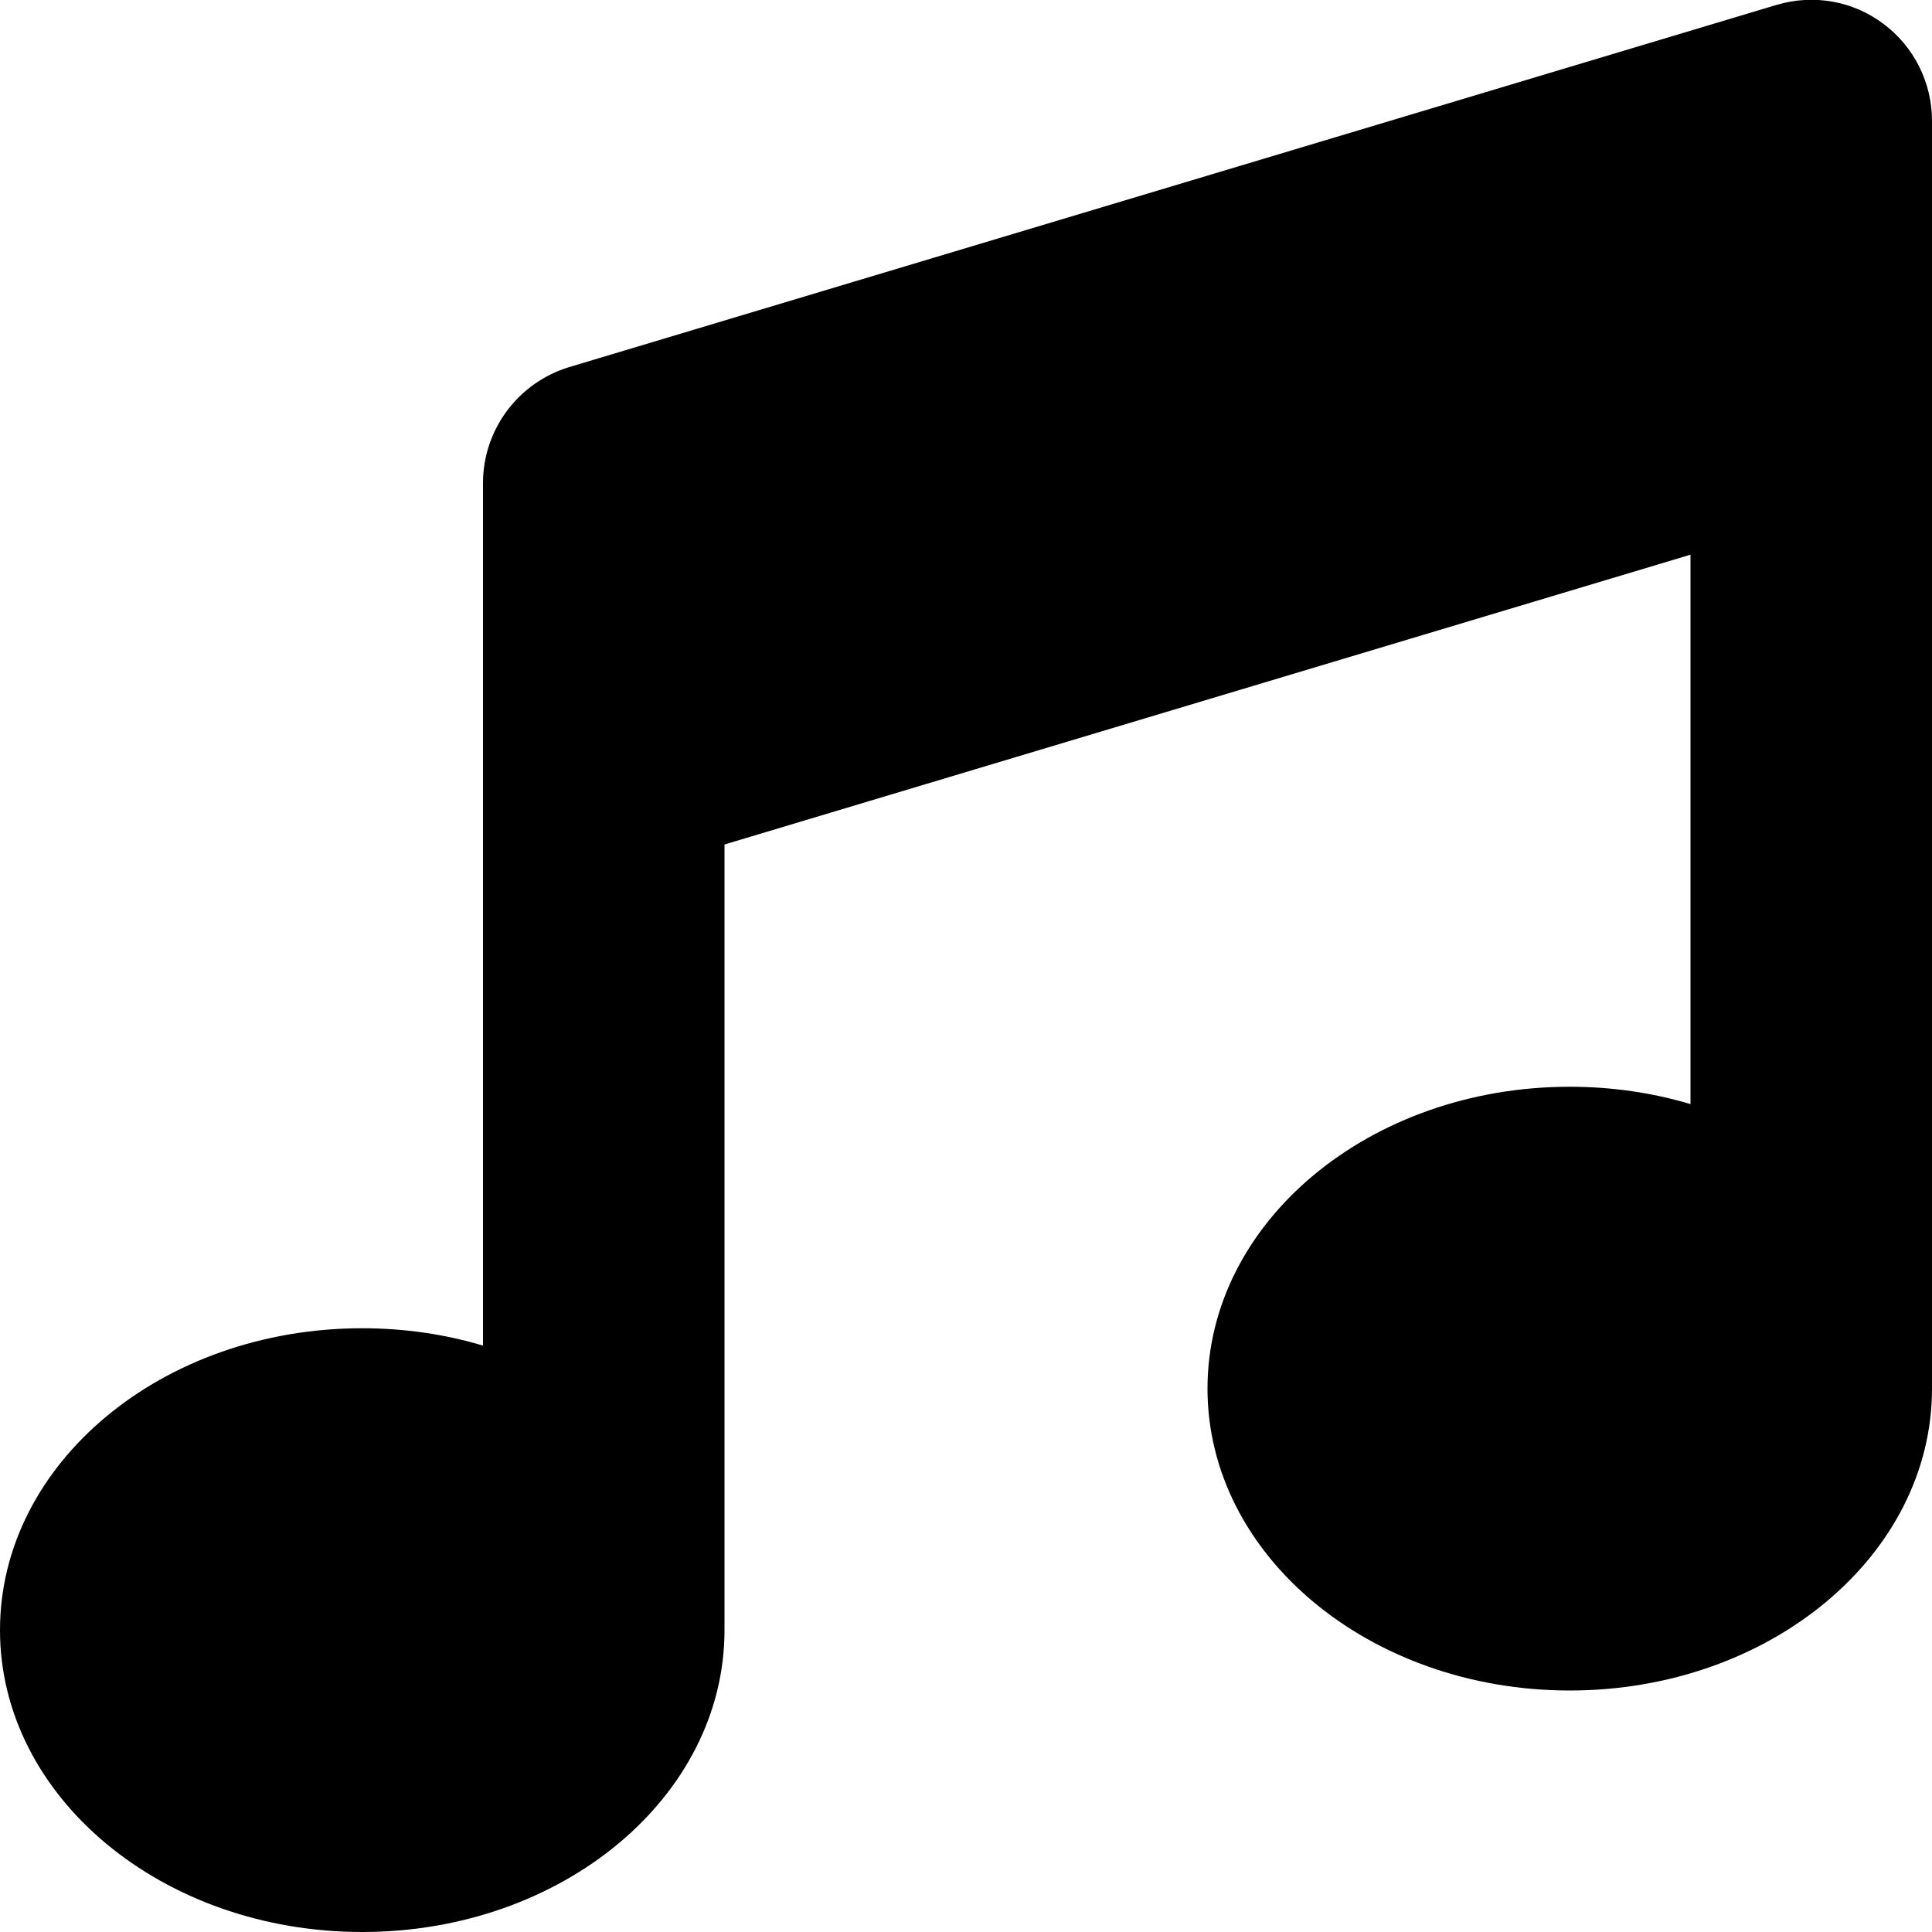
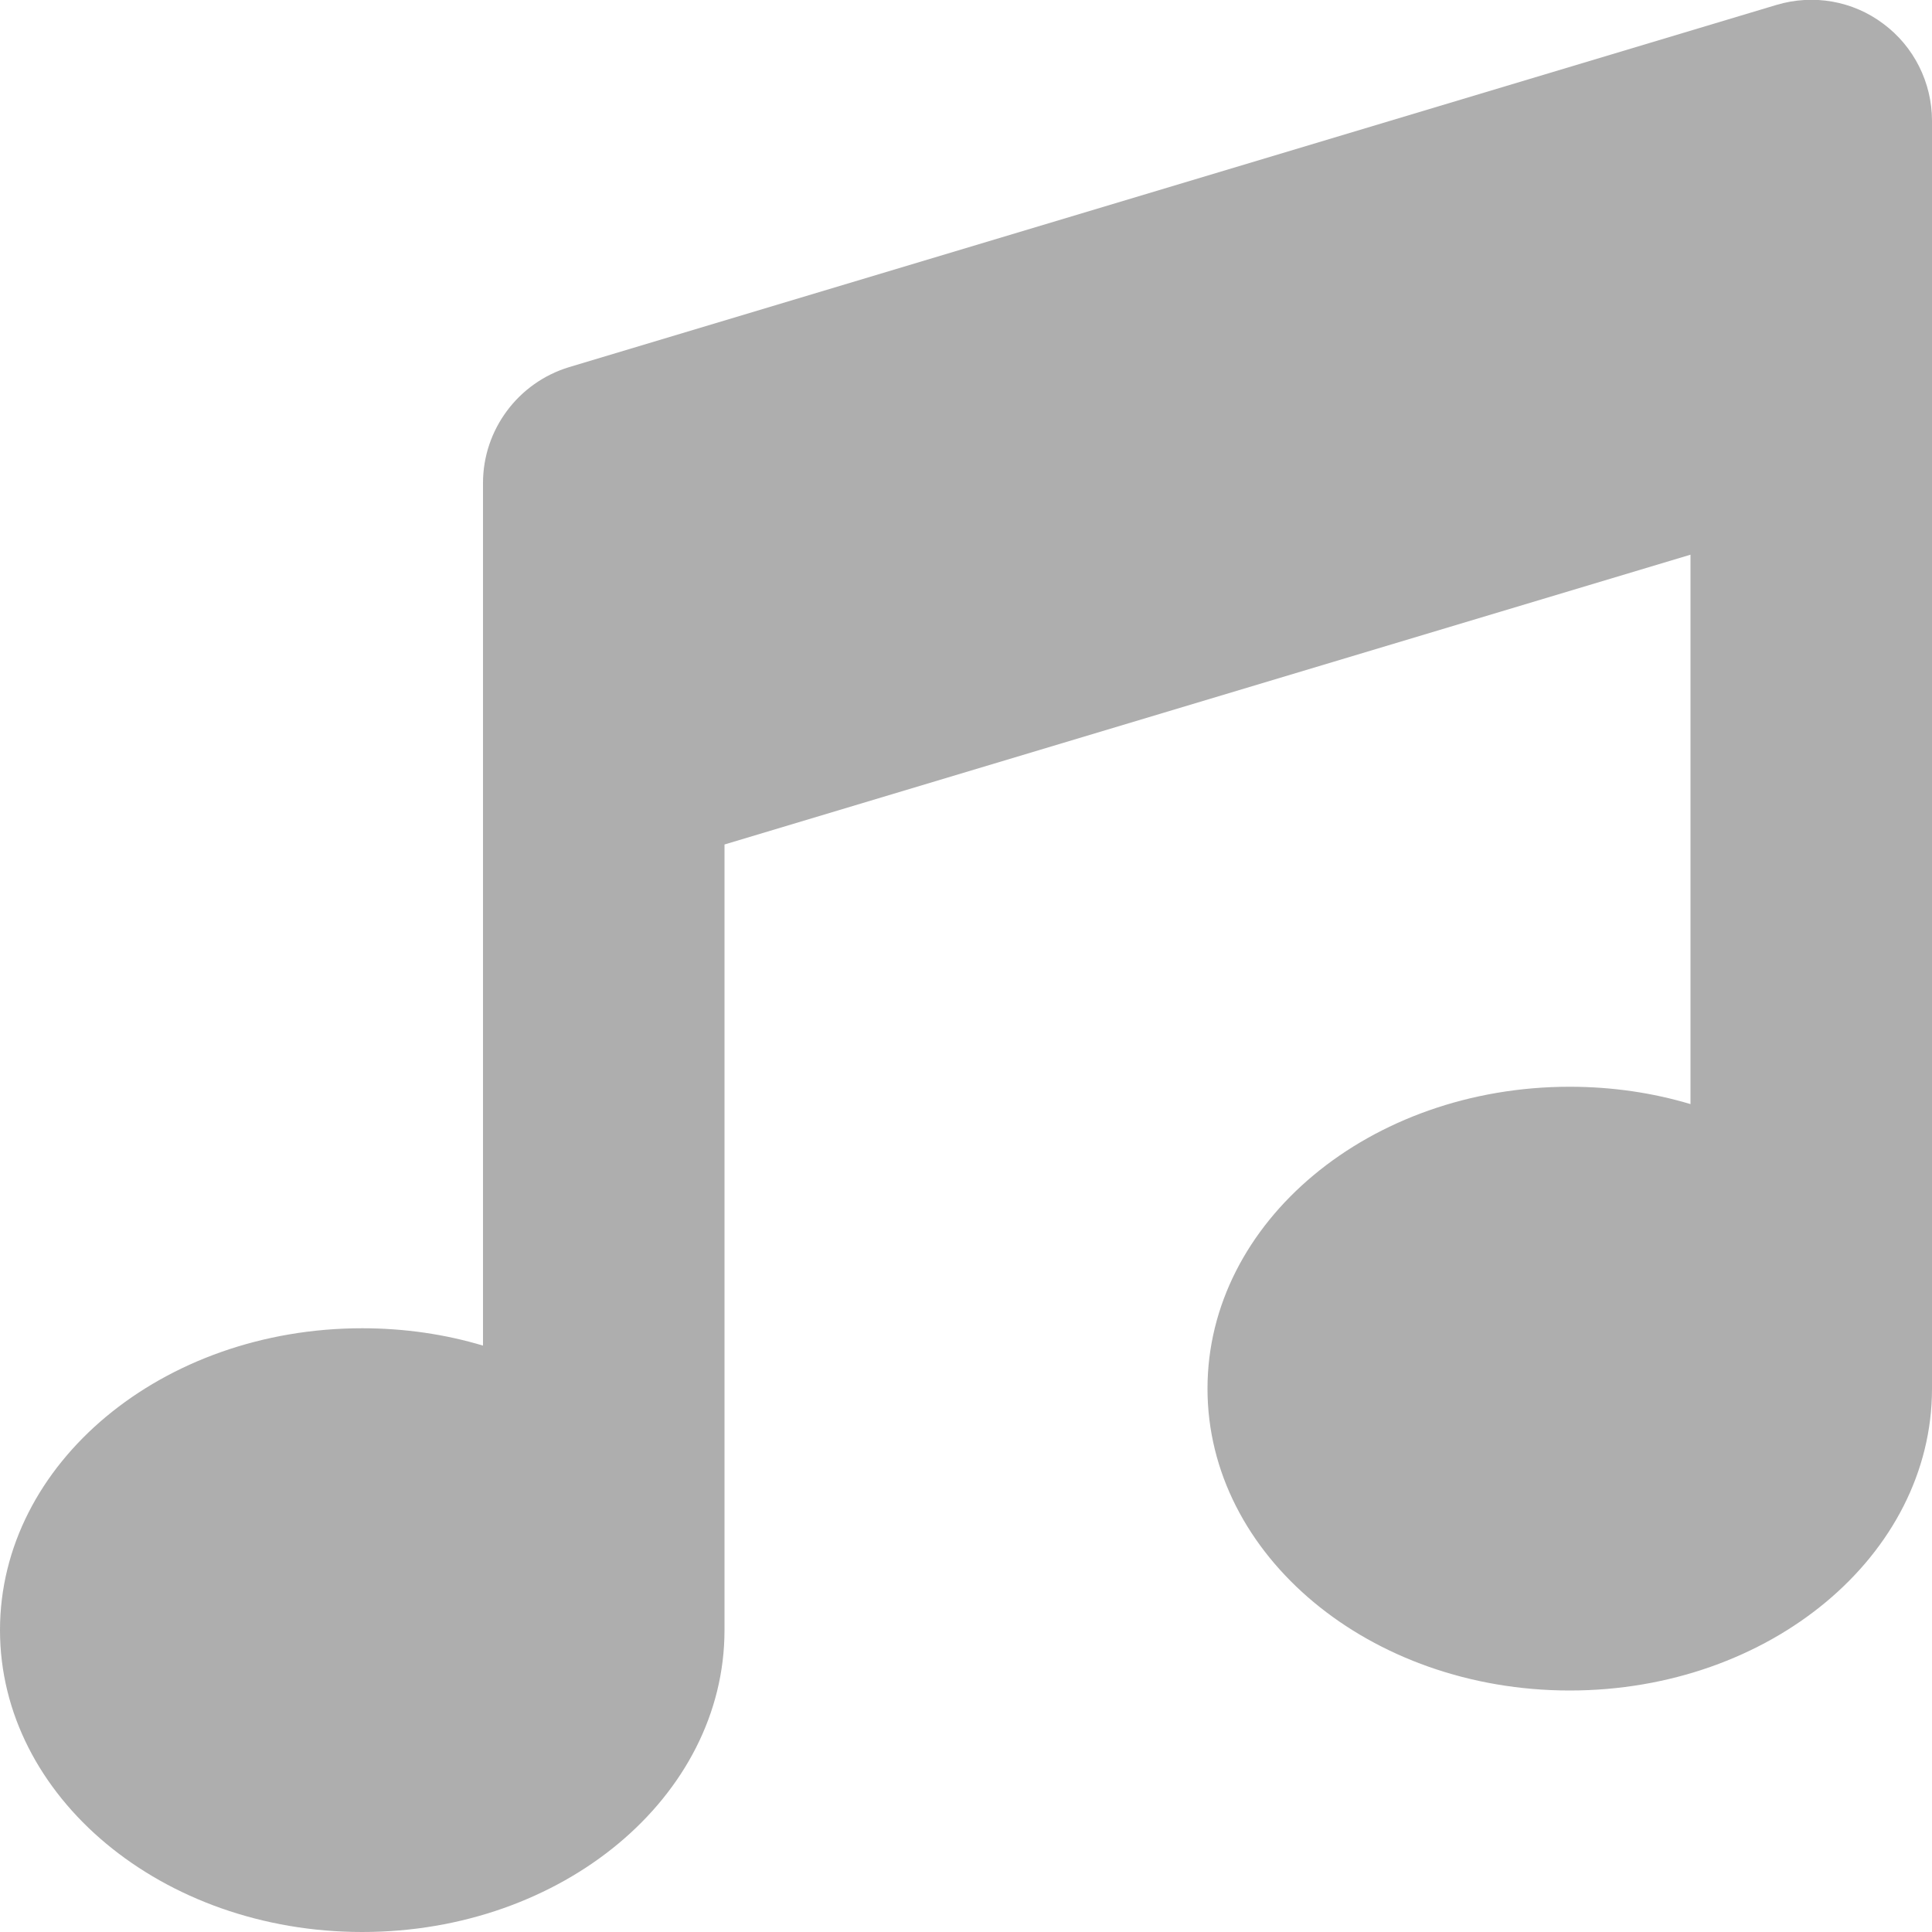
- <svg xmlns="http://www.w3.org/2000/svg" viewBox="0 0 512 512">
+ <svg xmlns="http://www.w3.org/2000/svg" fill="#AEAEAE" viewBox="0 0 512 512">
  <path d="M499.1 6.3c8.1 6 12.9 15.6 12.9 25.7l0 72 0 264c0 44.2-43 80-96 80s-96-35.8-96-80s43-80 96-80c11.2 0 22 1.6 32 4.6L448 147 192 223.8 192 432c0 44.2-43 80-96 80s-96-35.8-96-80s43-80 96-80c11.2 0 22 1.6 32 4.6L128 200l0-72c0-14.1 9.3-26.6 22.8-30.7l320-96c9.7-2.9 20.2-1.1 28.3 5z" />
</svg>
